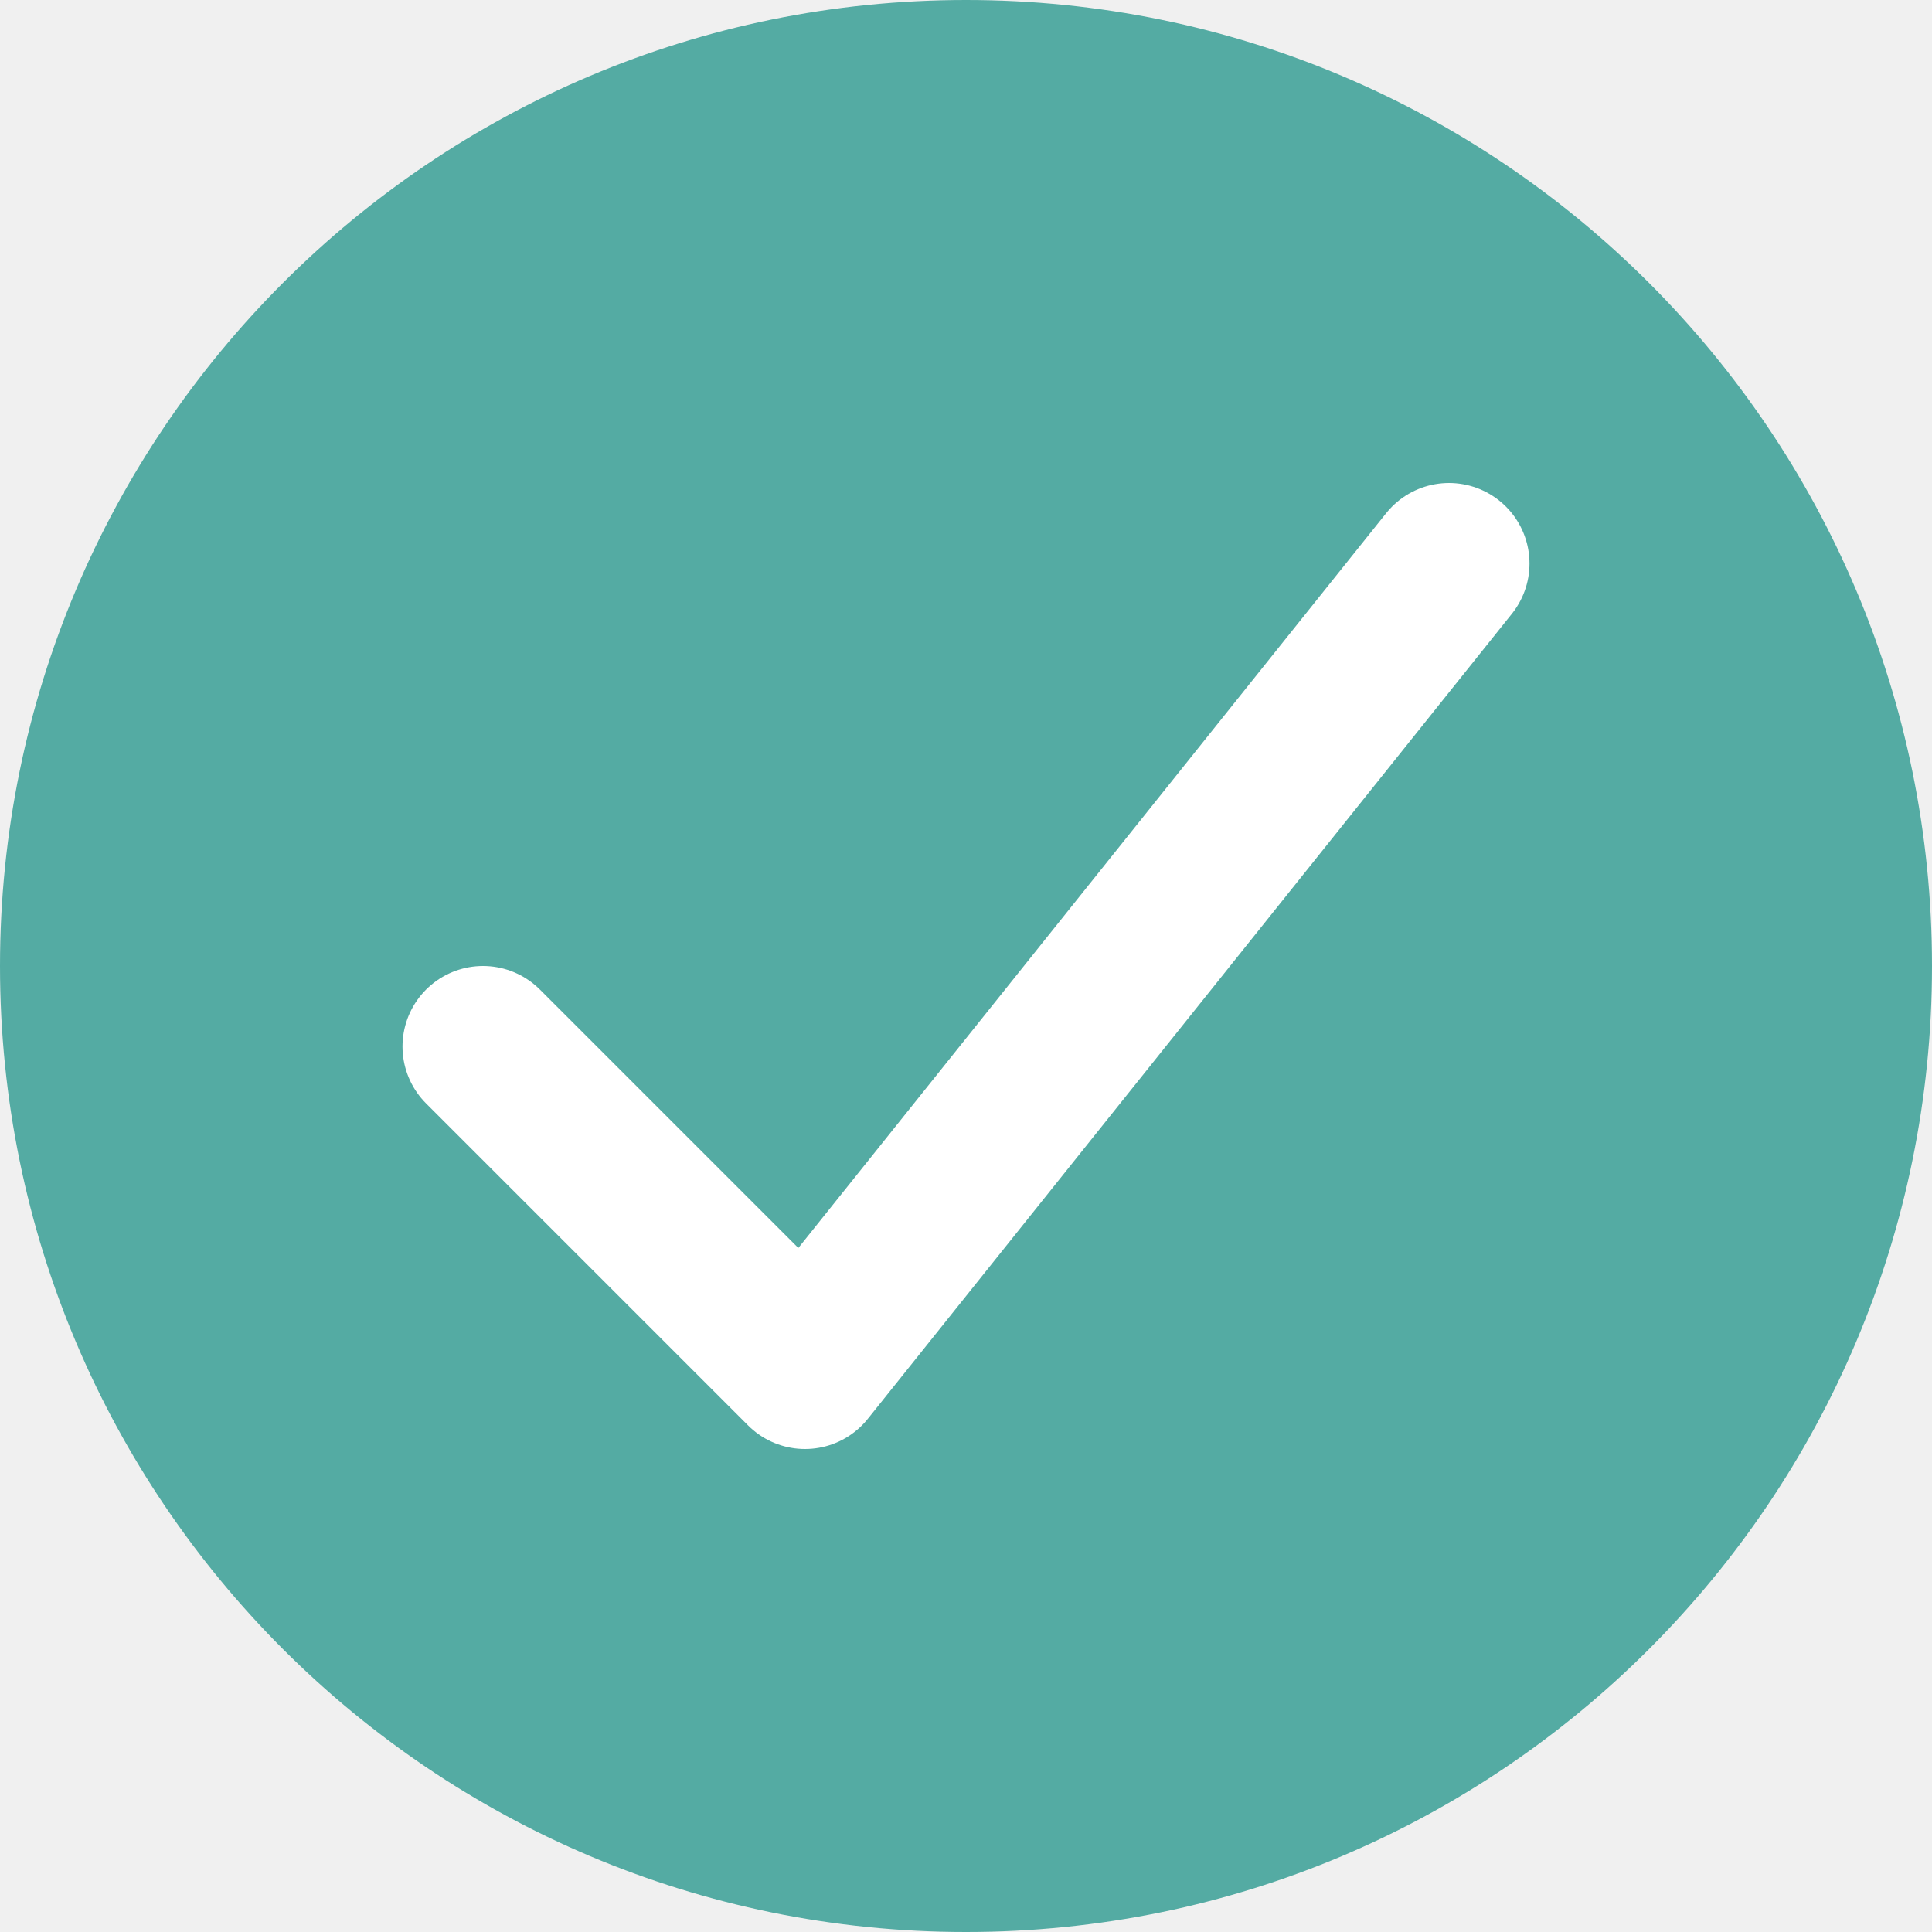
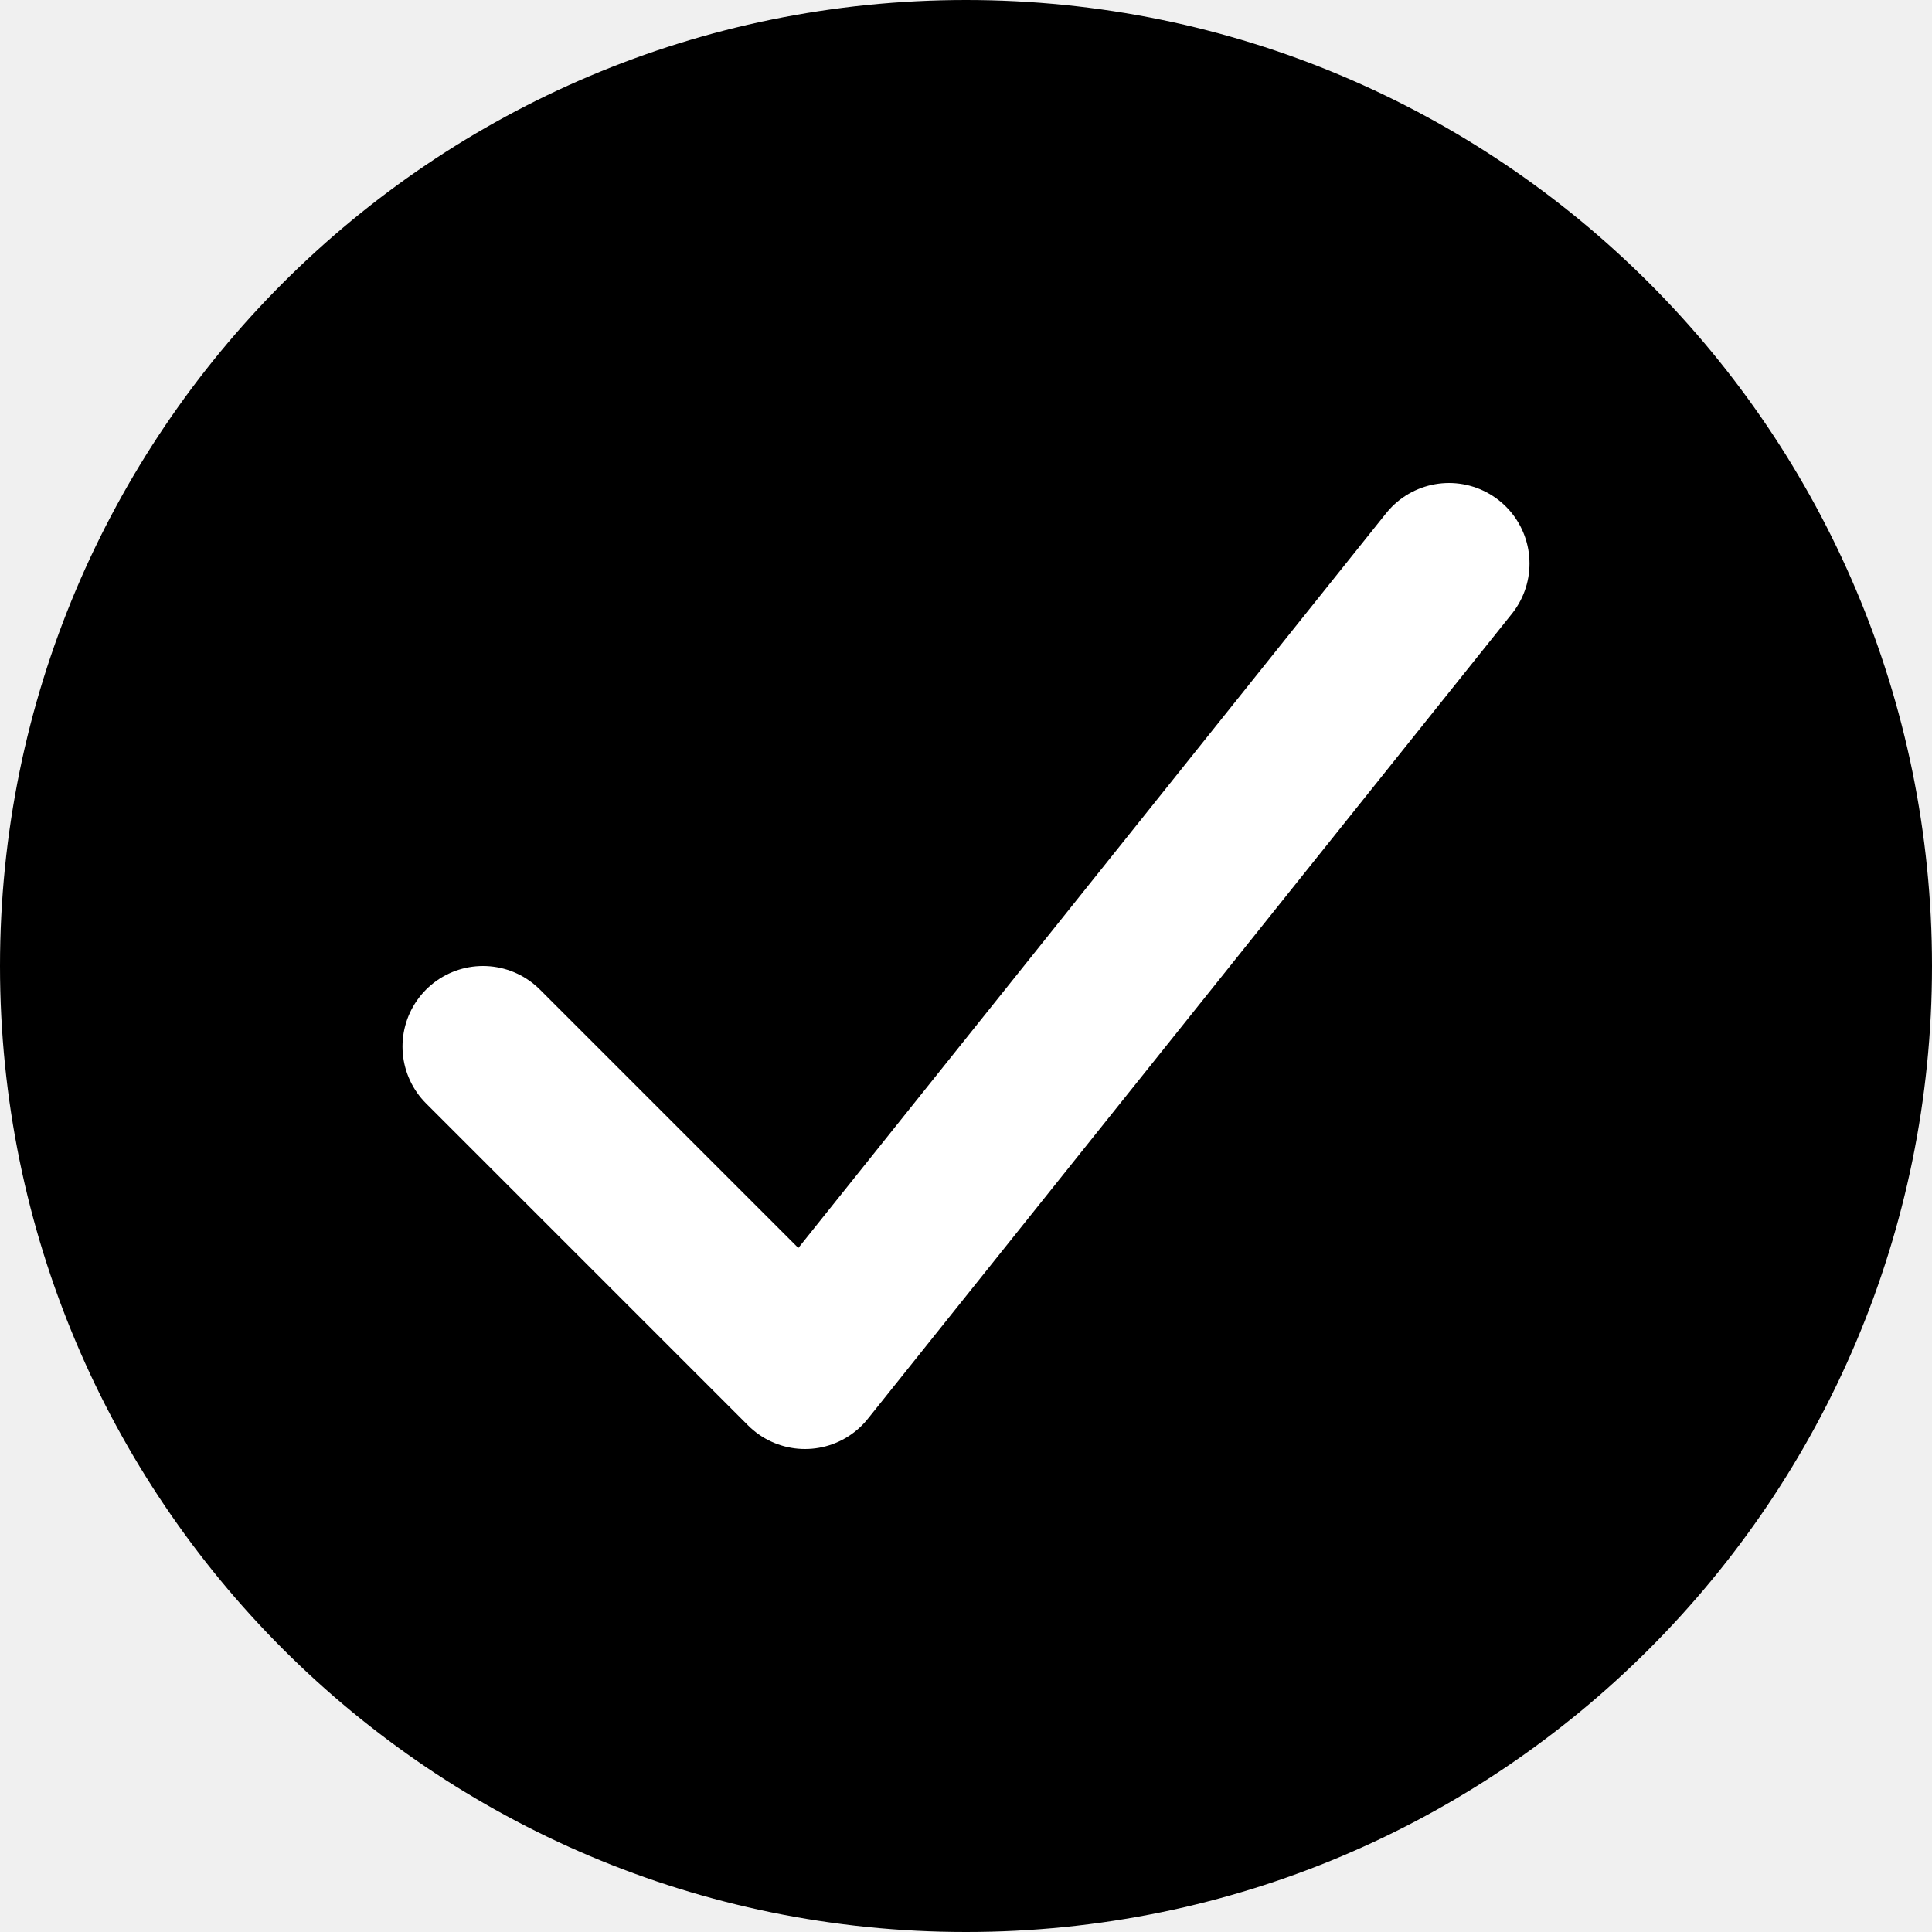
<svg xmlns="http://www.w3.org/2000/svg" width="24" height="24" viewBox="0 0 24 24" fill="none">
-   <rect width="24" height="24" rx="12" fill="#54ABA3" />
+   <rect width="24" height="24" rx="12" fill="currentColor" />
  <path d="M6 13L10 17L18 7" stroke="white" stroke-width="2" stroke-linecap="round" stroke-linejoin="round" />
</svg>
